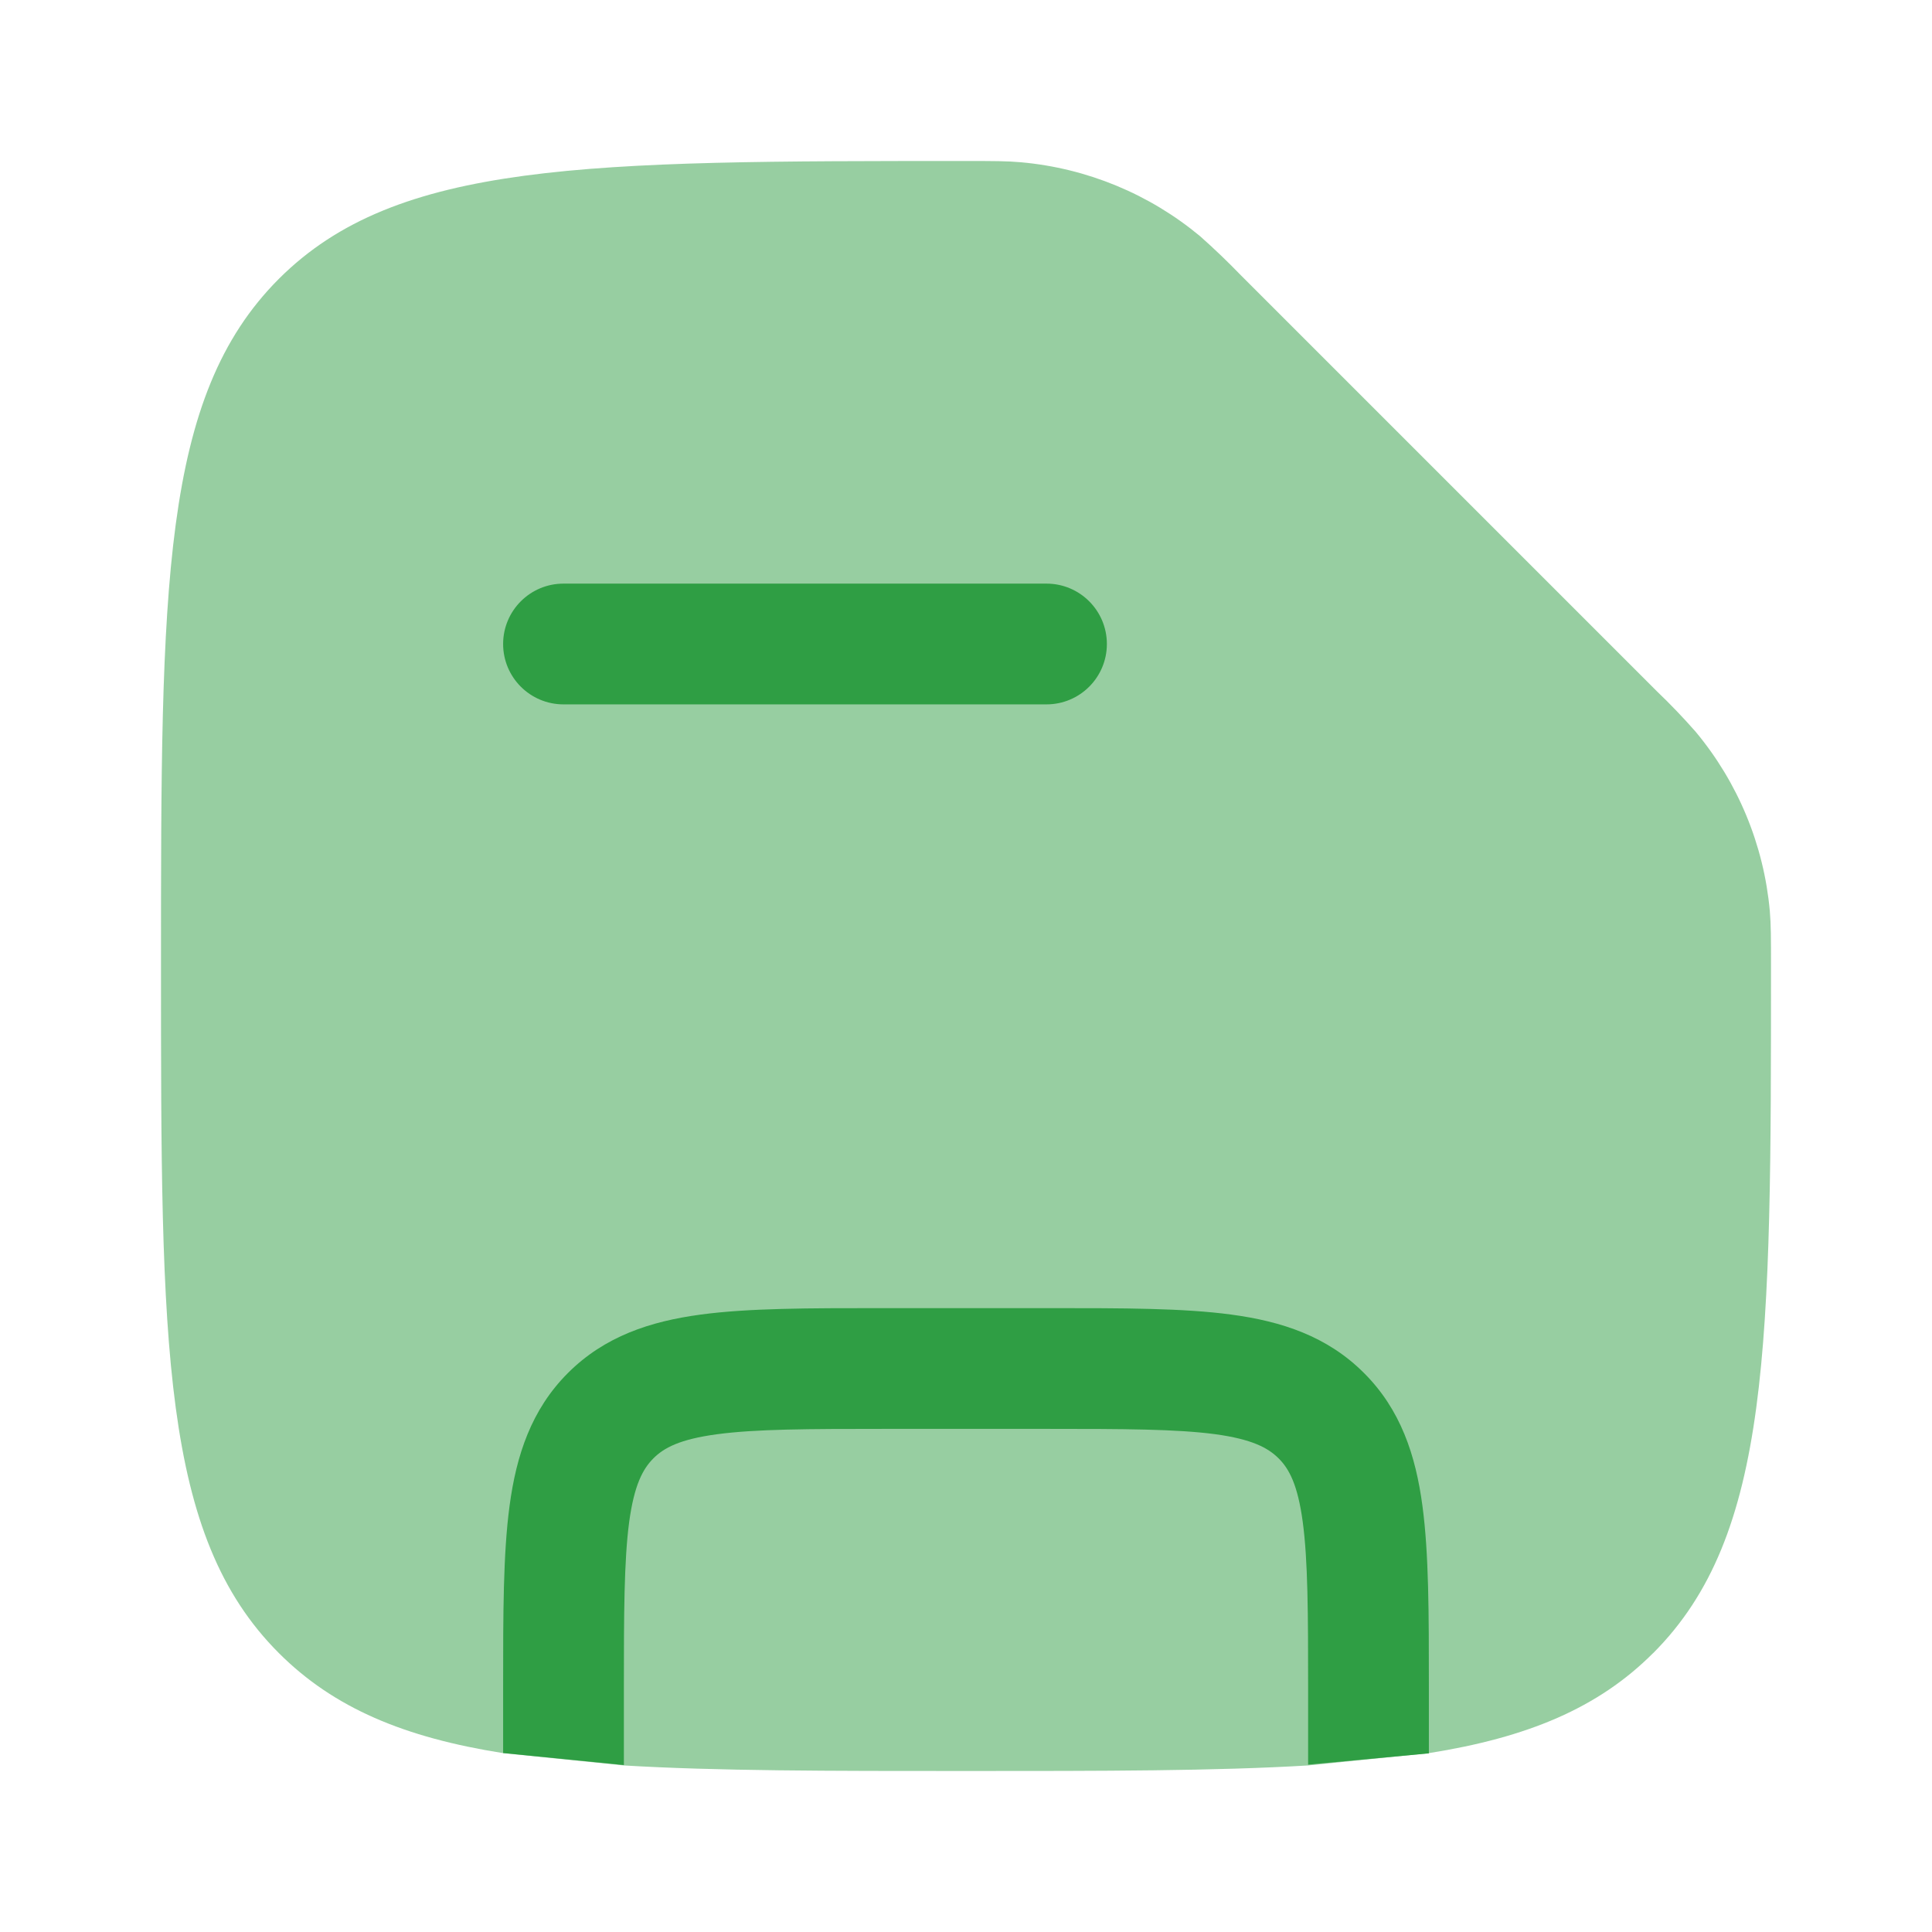
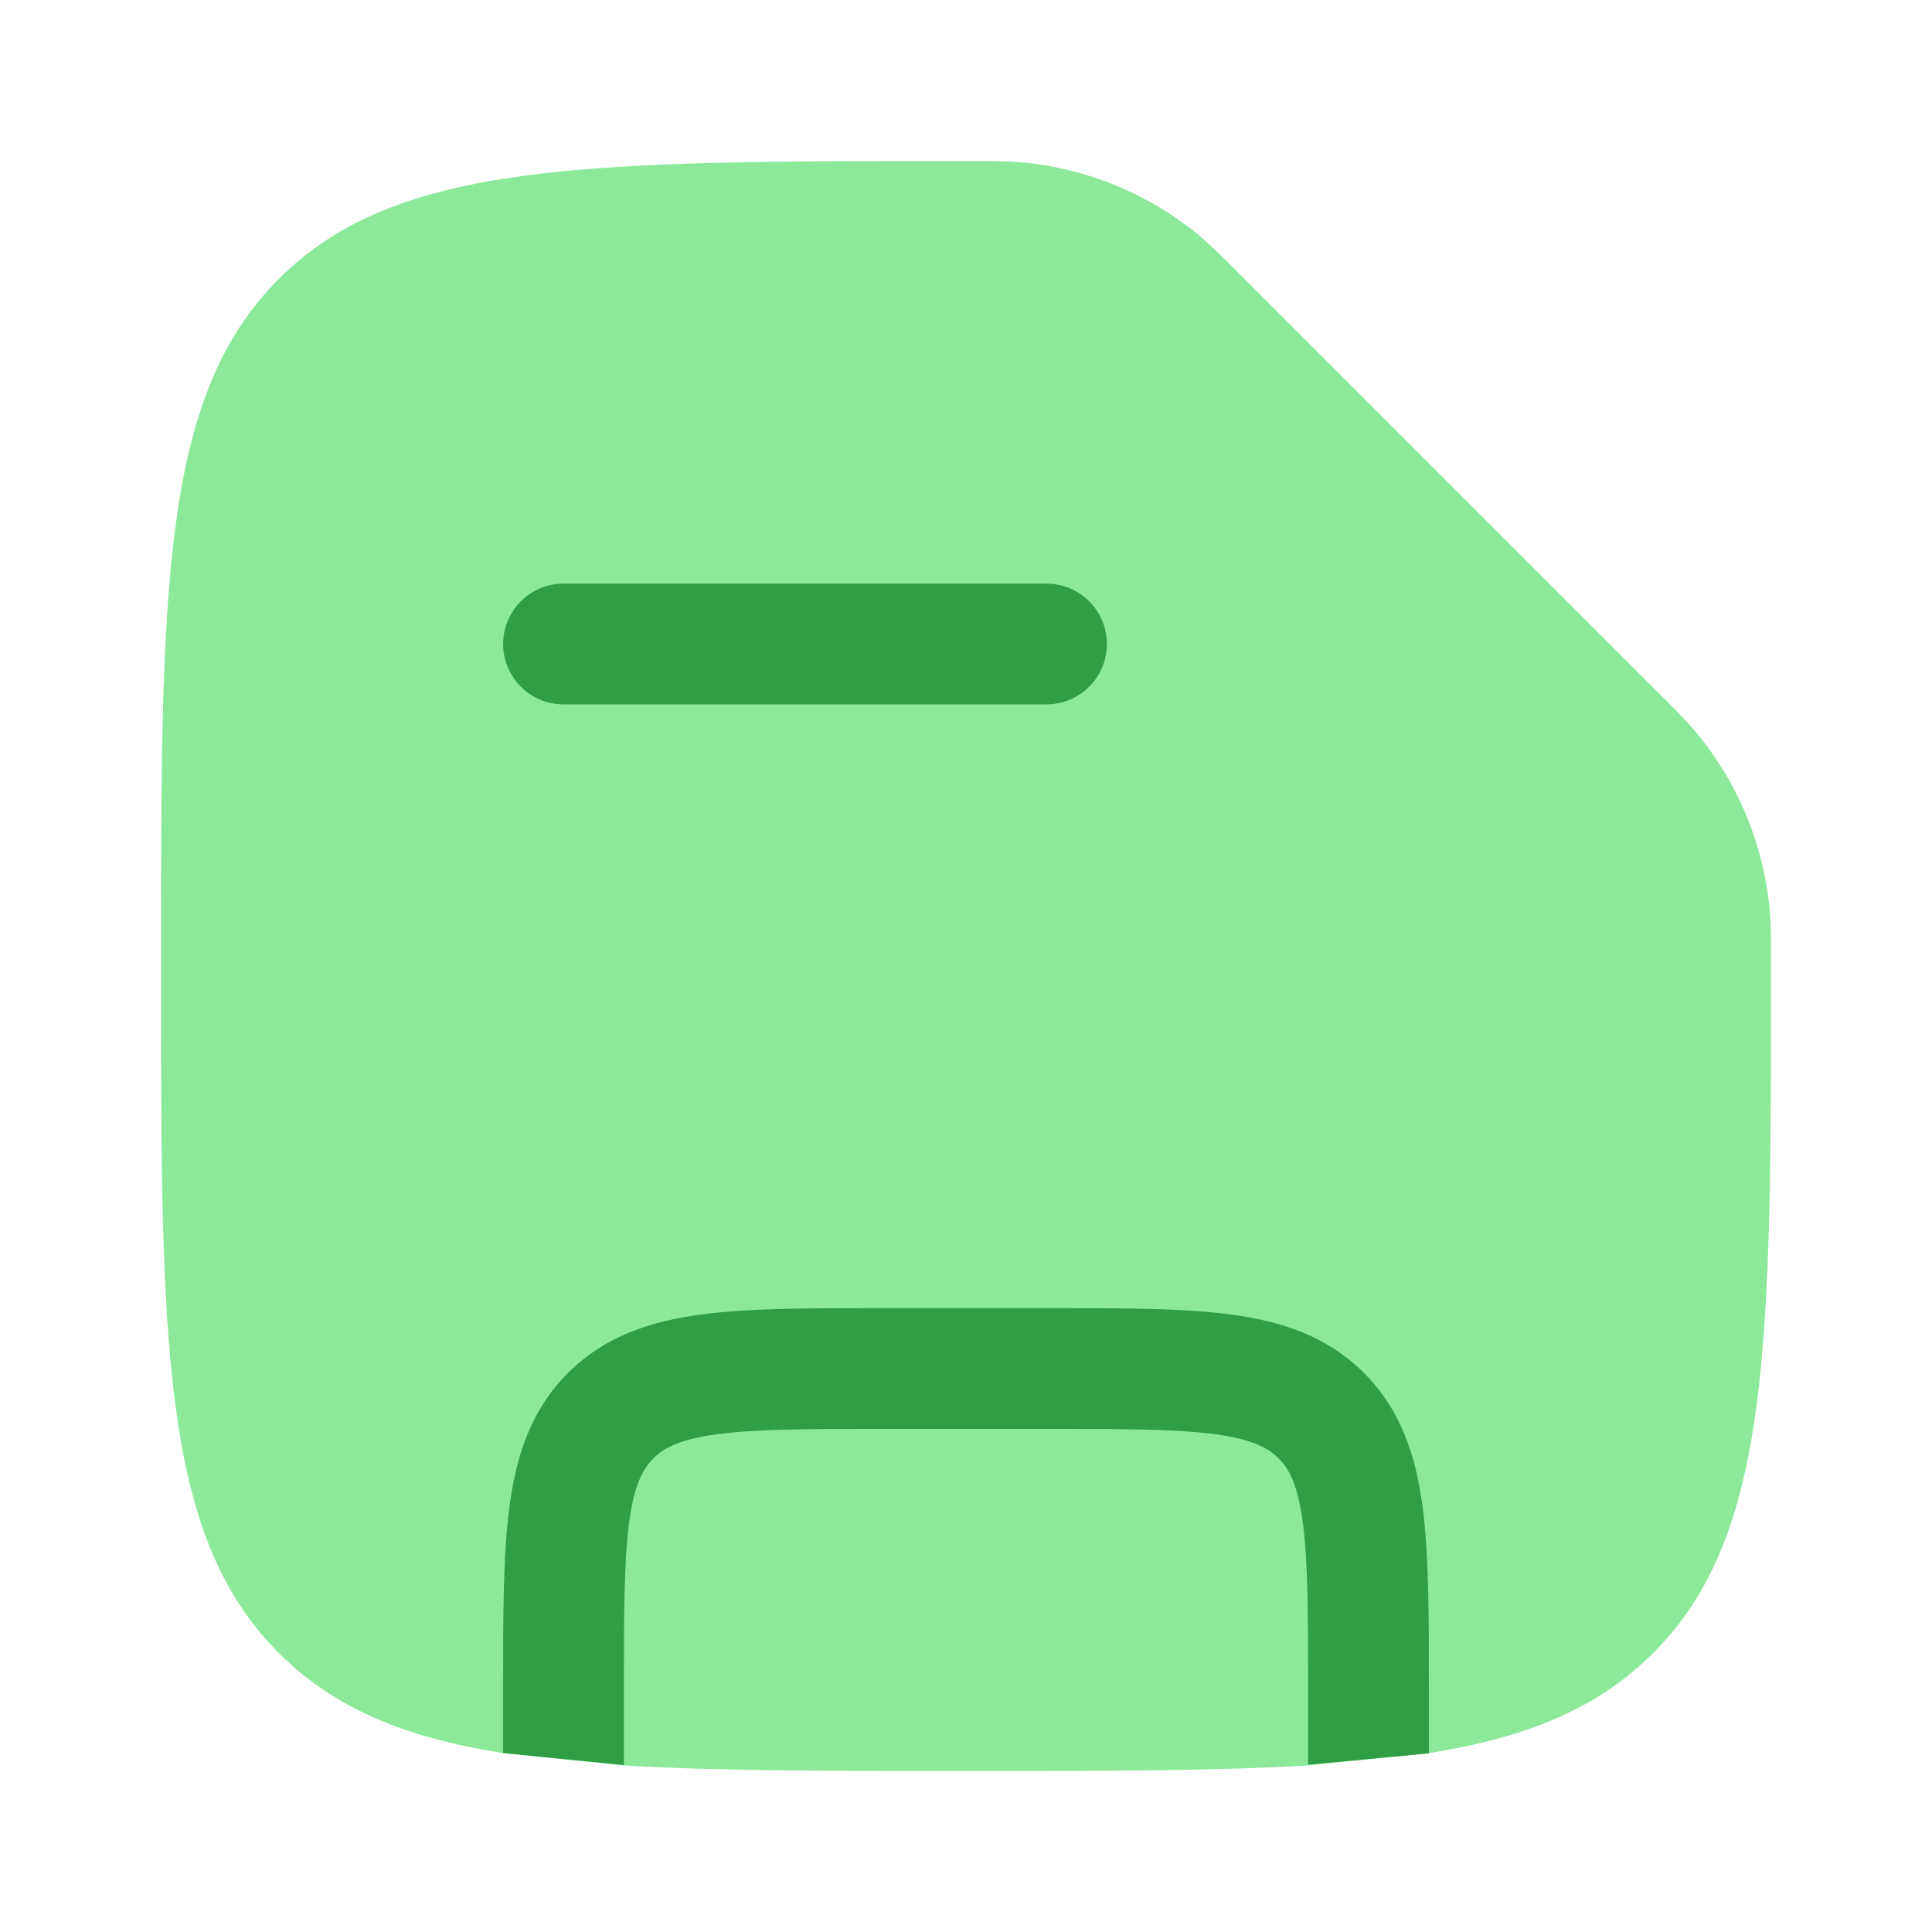
<svg xmlns="http://www.w3.org/2000/svg" viewBox="0 0 24 24">
-   <path fill="#2f9e44" d="M20.536 20.536C22 19.07 22 16.714 22 12c0-.341 0-.512-.015-.686a4.04 4.04 0 0 0-.921-2.224a8 8 0 0 0-.483-.504l-5.167-5.167a9 9 0 0 0-.504-.483a4.04 4.04 0 0 0-2.224-.92C12.512 2 12.342 2 12 2C7.286 2 4.929 2 3.464 3.464C2 4.93 2 7.286 2 12s0 7.071 1.464 8.535c.685.685 1.563 1.05 2.786 1.243l1.5.153C8.906 22 10.3 22 12 22s3.094 0 4.25-.069l1.5-.153c1.223-.194 2.102-.558 2.785-1.242" opacity=".5" />
+   <path fill="#8ce99a" d="M20.536 20.536C22 19.07 22 16.714 22 12c0-.341 0-.512-.015-.686a4.04 4.04 0 0 0-.921-2.224a8 8 0 0 0-.483-.504l-5.167-5.167a9 9 0 0 0-.504-.483a4.04 4.04 0 0 0-2.224-.92C12.512 2 12.342 2 12 2C7.286 2 4.929 2 3.464 3.464C2 4.93 2 7.286 2 12s0 7.071 1.464 8.535c.685.685 1.563 1.05 2.786 1.243l1.5.153C8.906 22 10.3 22 12 22s3.094 0 4.25-.069l1.5-.153c1.223-.194 2.102-.558 2.785-1.242" />
  <path fill="#2f9e44" d="M7 7.25a.75.75 0 0 0 0 1.5h6a.75.75 0 0 0 0-1.5zm6.052 9c.899 0 1.648 0 2.242.08c.628.084 1.195.27 1.65.726c.456.455.642 1.022.726 1.65c.08.594.08 1.343.08 2.242v.833l-1.5.14V21c0-.964-.002-1.612-.067-2.095c-.062-.461-.169-.659-.3-.789s-.327-.237-.788-.3c-.483-.064-1.131-.066-2.095-.066h-2c-.964 0-1.612.002-2.095.067c-.461.062-.659.169-.789.3s-.237.327-.3.788c-.064.483-.066 1.131-.066 2.095v.926l-1.5-.149v-.829c0-.899 0-1.648.08-2.242c.084-.628.27-1.195.725-1.65c.456-.456 1.023-.642 1.65-.726c.595-.08 1.345-.08 2.243-.08z" />
</svg>
